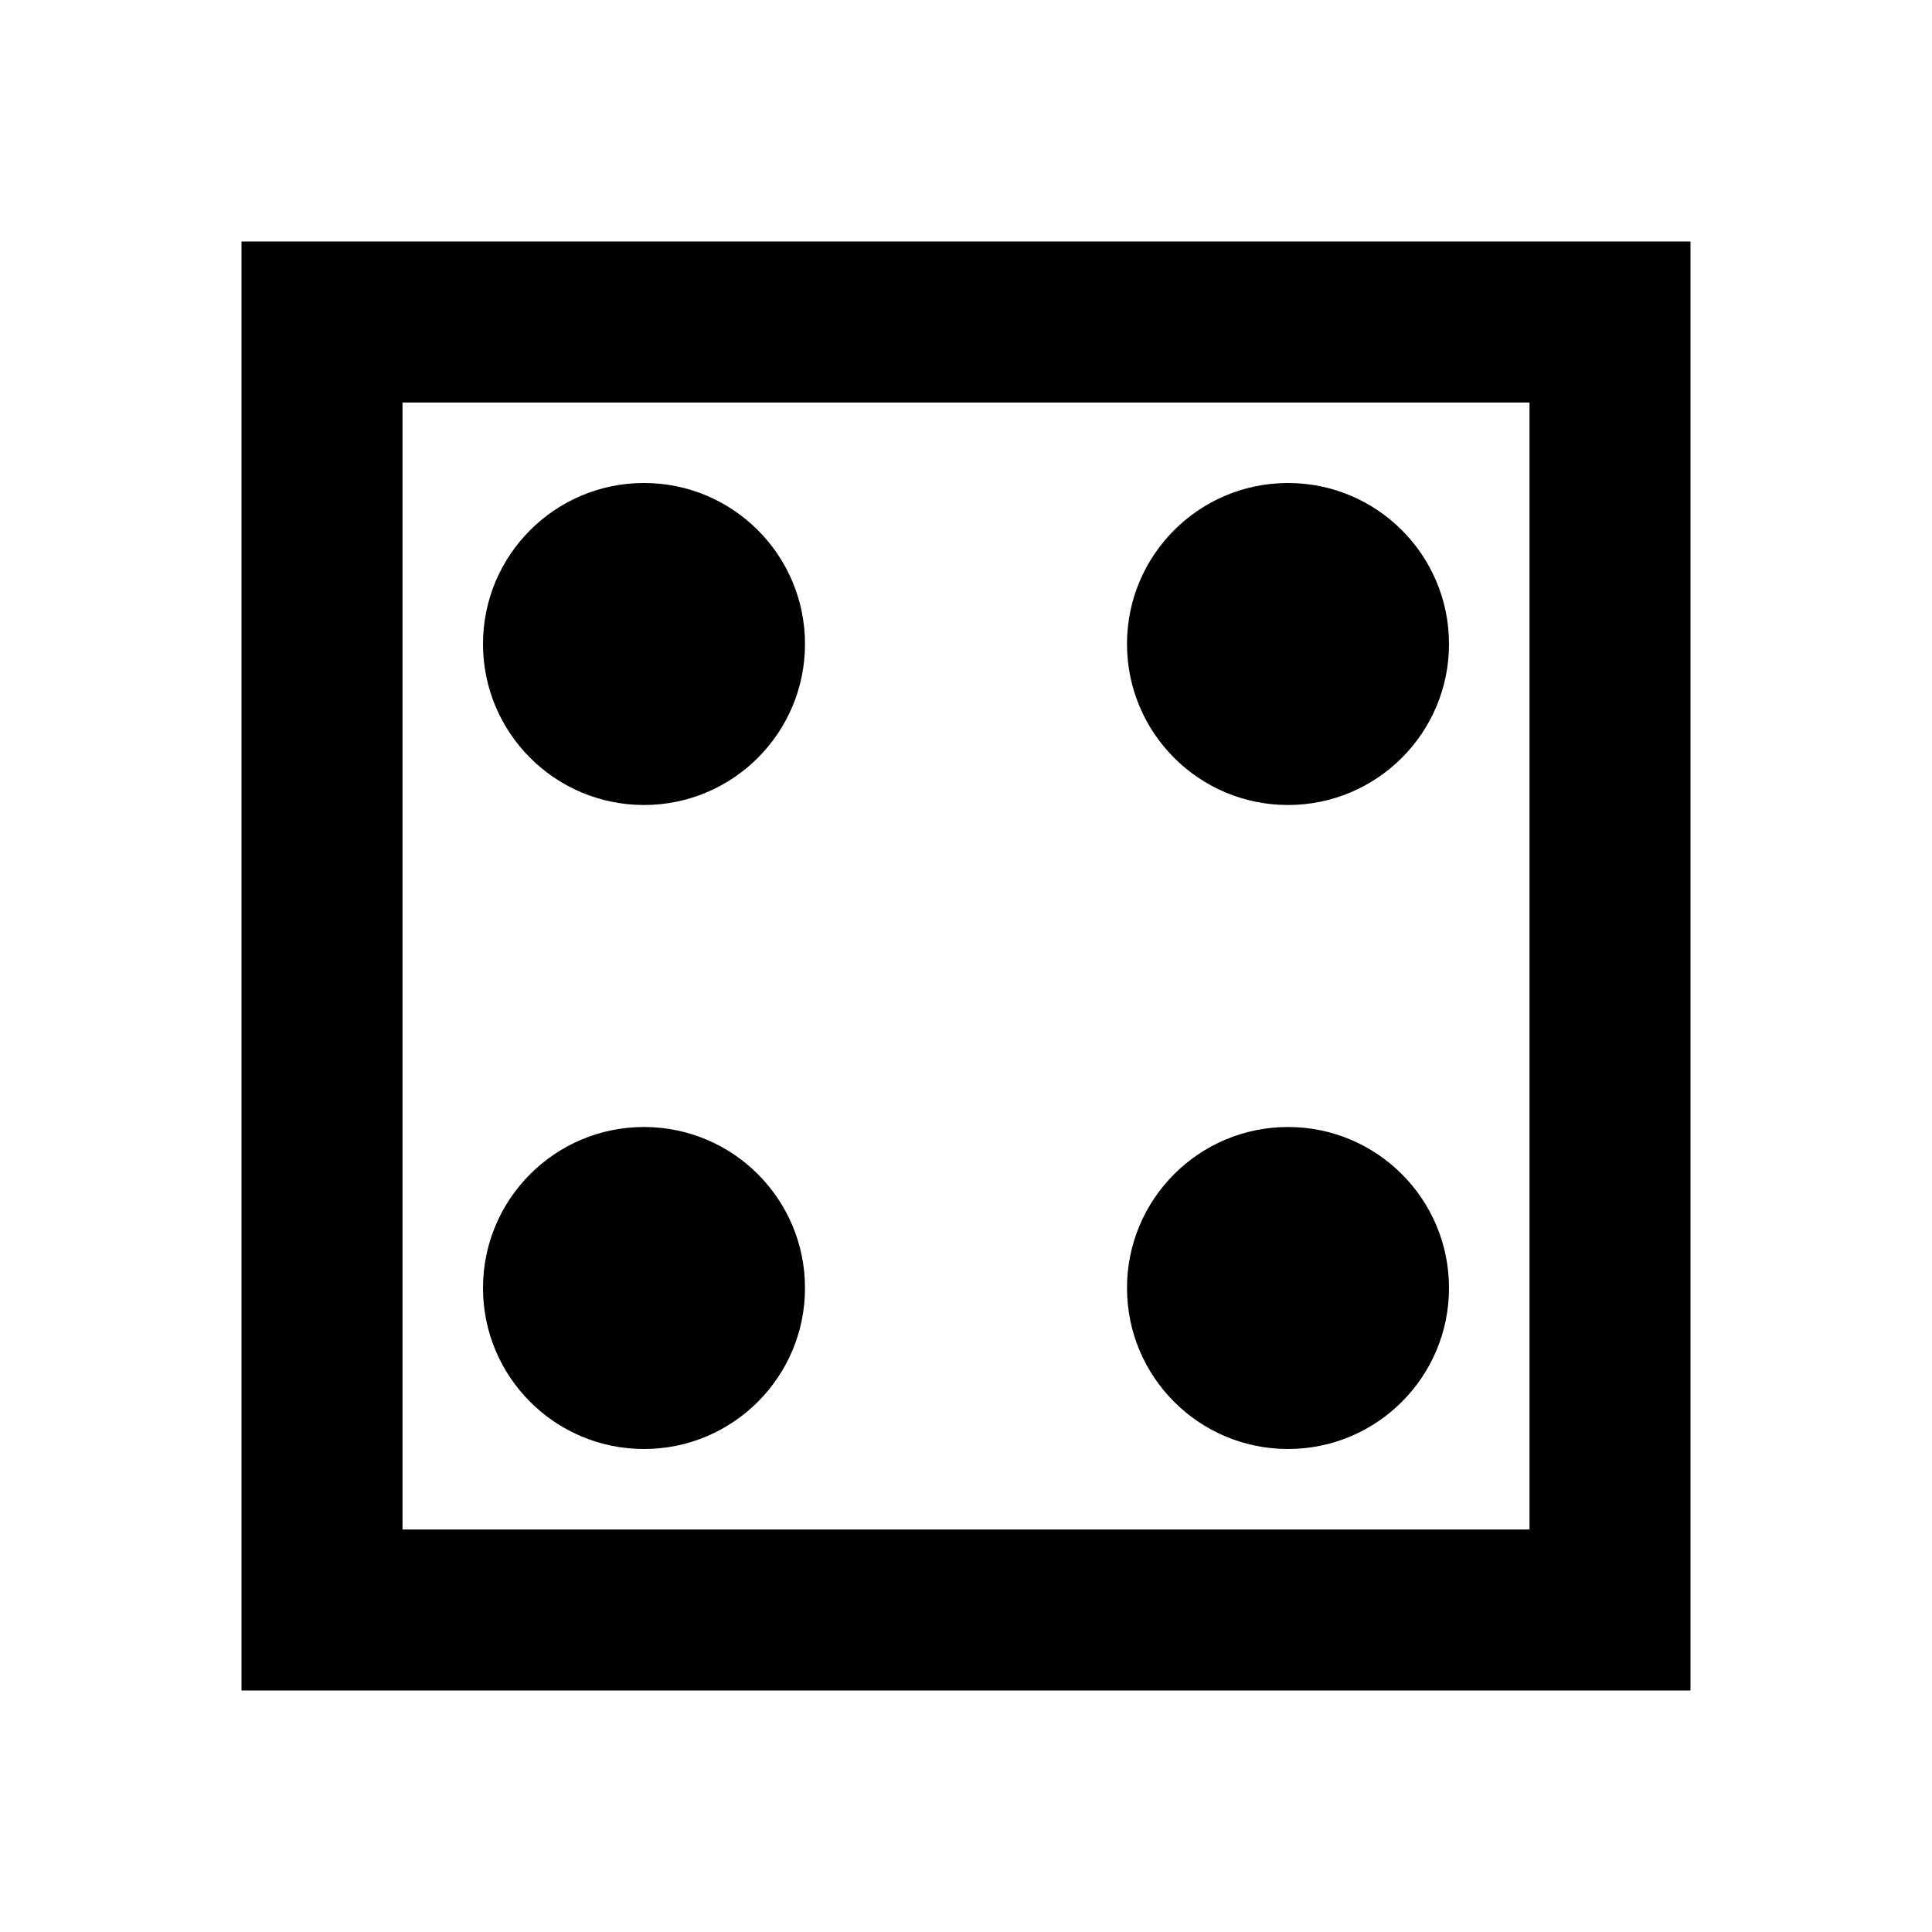
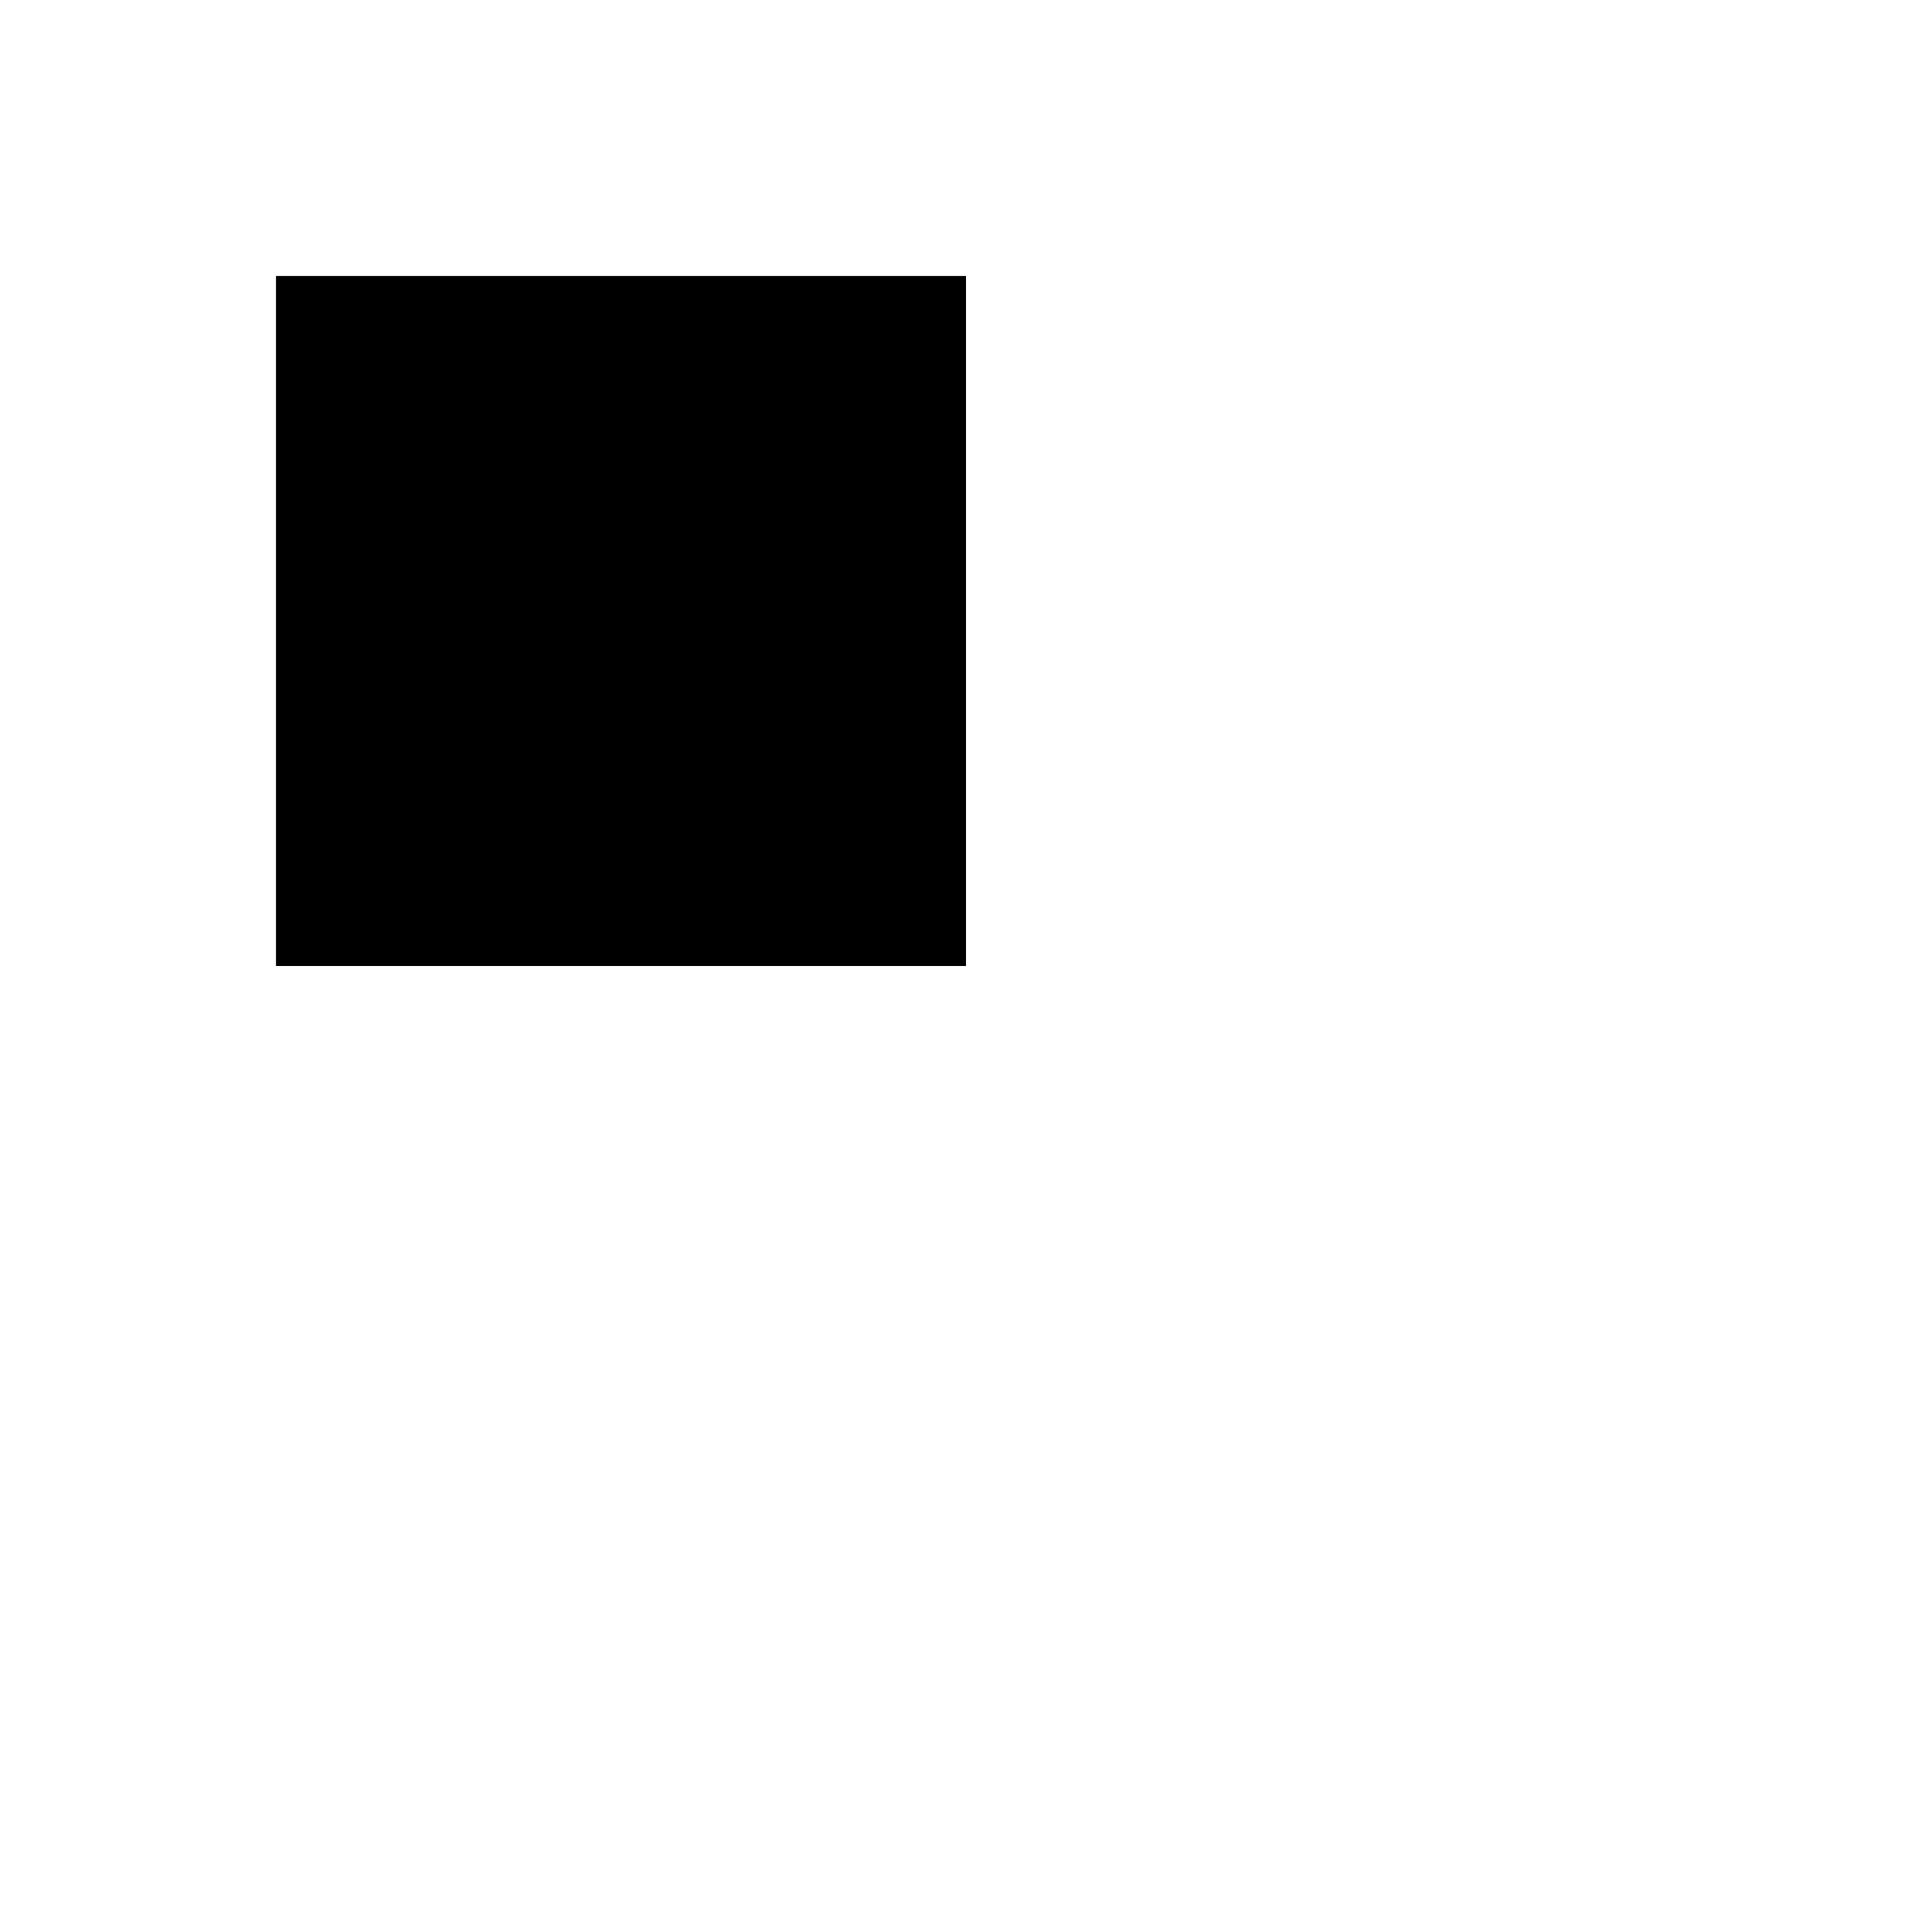
- <svg xmlns="http://www.w3.org/2000/svg" width="200" height="200" viewBox="-2 -2 12 12" version="1.1">
+ <svg xmlns="http://www.w3.org/2000/svg" width="200" height="200" viewBox="-2 -2 14 14" version="1.1">
  <defs>
-     <clipPath id="s07667c-clipPath1">
-       <path d="M0 0 H8 V8 H0 Z" />
+     <clipPath id="s096a3c-clipPath1">
+       <rect x="0" y="0" width="5" height="5" />
    </clipPath>
  </defs>
-   <g>
-     <g clip-path="url(#s07667c-clipPath1)">
-       <g>
-         <svg x="0" y="0" width="4" height="4" viewBox="0 0 4.0 4.0" version="1.1">
-           <circle cx="2" cy="2" r="1" />
-         </svg>
-         <svg x="4" y="0" width="4" height="4" viewBox="0 0 4.0 4.0" version="1.1">
-           <circle cx="2" cy="2" r="1" />
-         </svg>
-         <svg x="0" y="4" width="4" height="4" viewBox="0 0 4.0 4.0" version="1.1">
-           <circle cx="2" cy="2" r="1" />
-         </svg>
-         <svg x="4" y="4" width="4" height="4" viewBox="0 0 4.0 4.0" version="1.1">
-           <circle cx="2" cy="2" r="1" />
-         </svg>
-       </g>
-     </g>
-     <rect x="0" y="0" width="8" height="8" fill="none" stroke="black" />
-   </g>
+   <rect x="0" y="0" width="10" height="10" clip-path="url(#s096a3c-clipPath1)" />
</svg>
